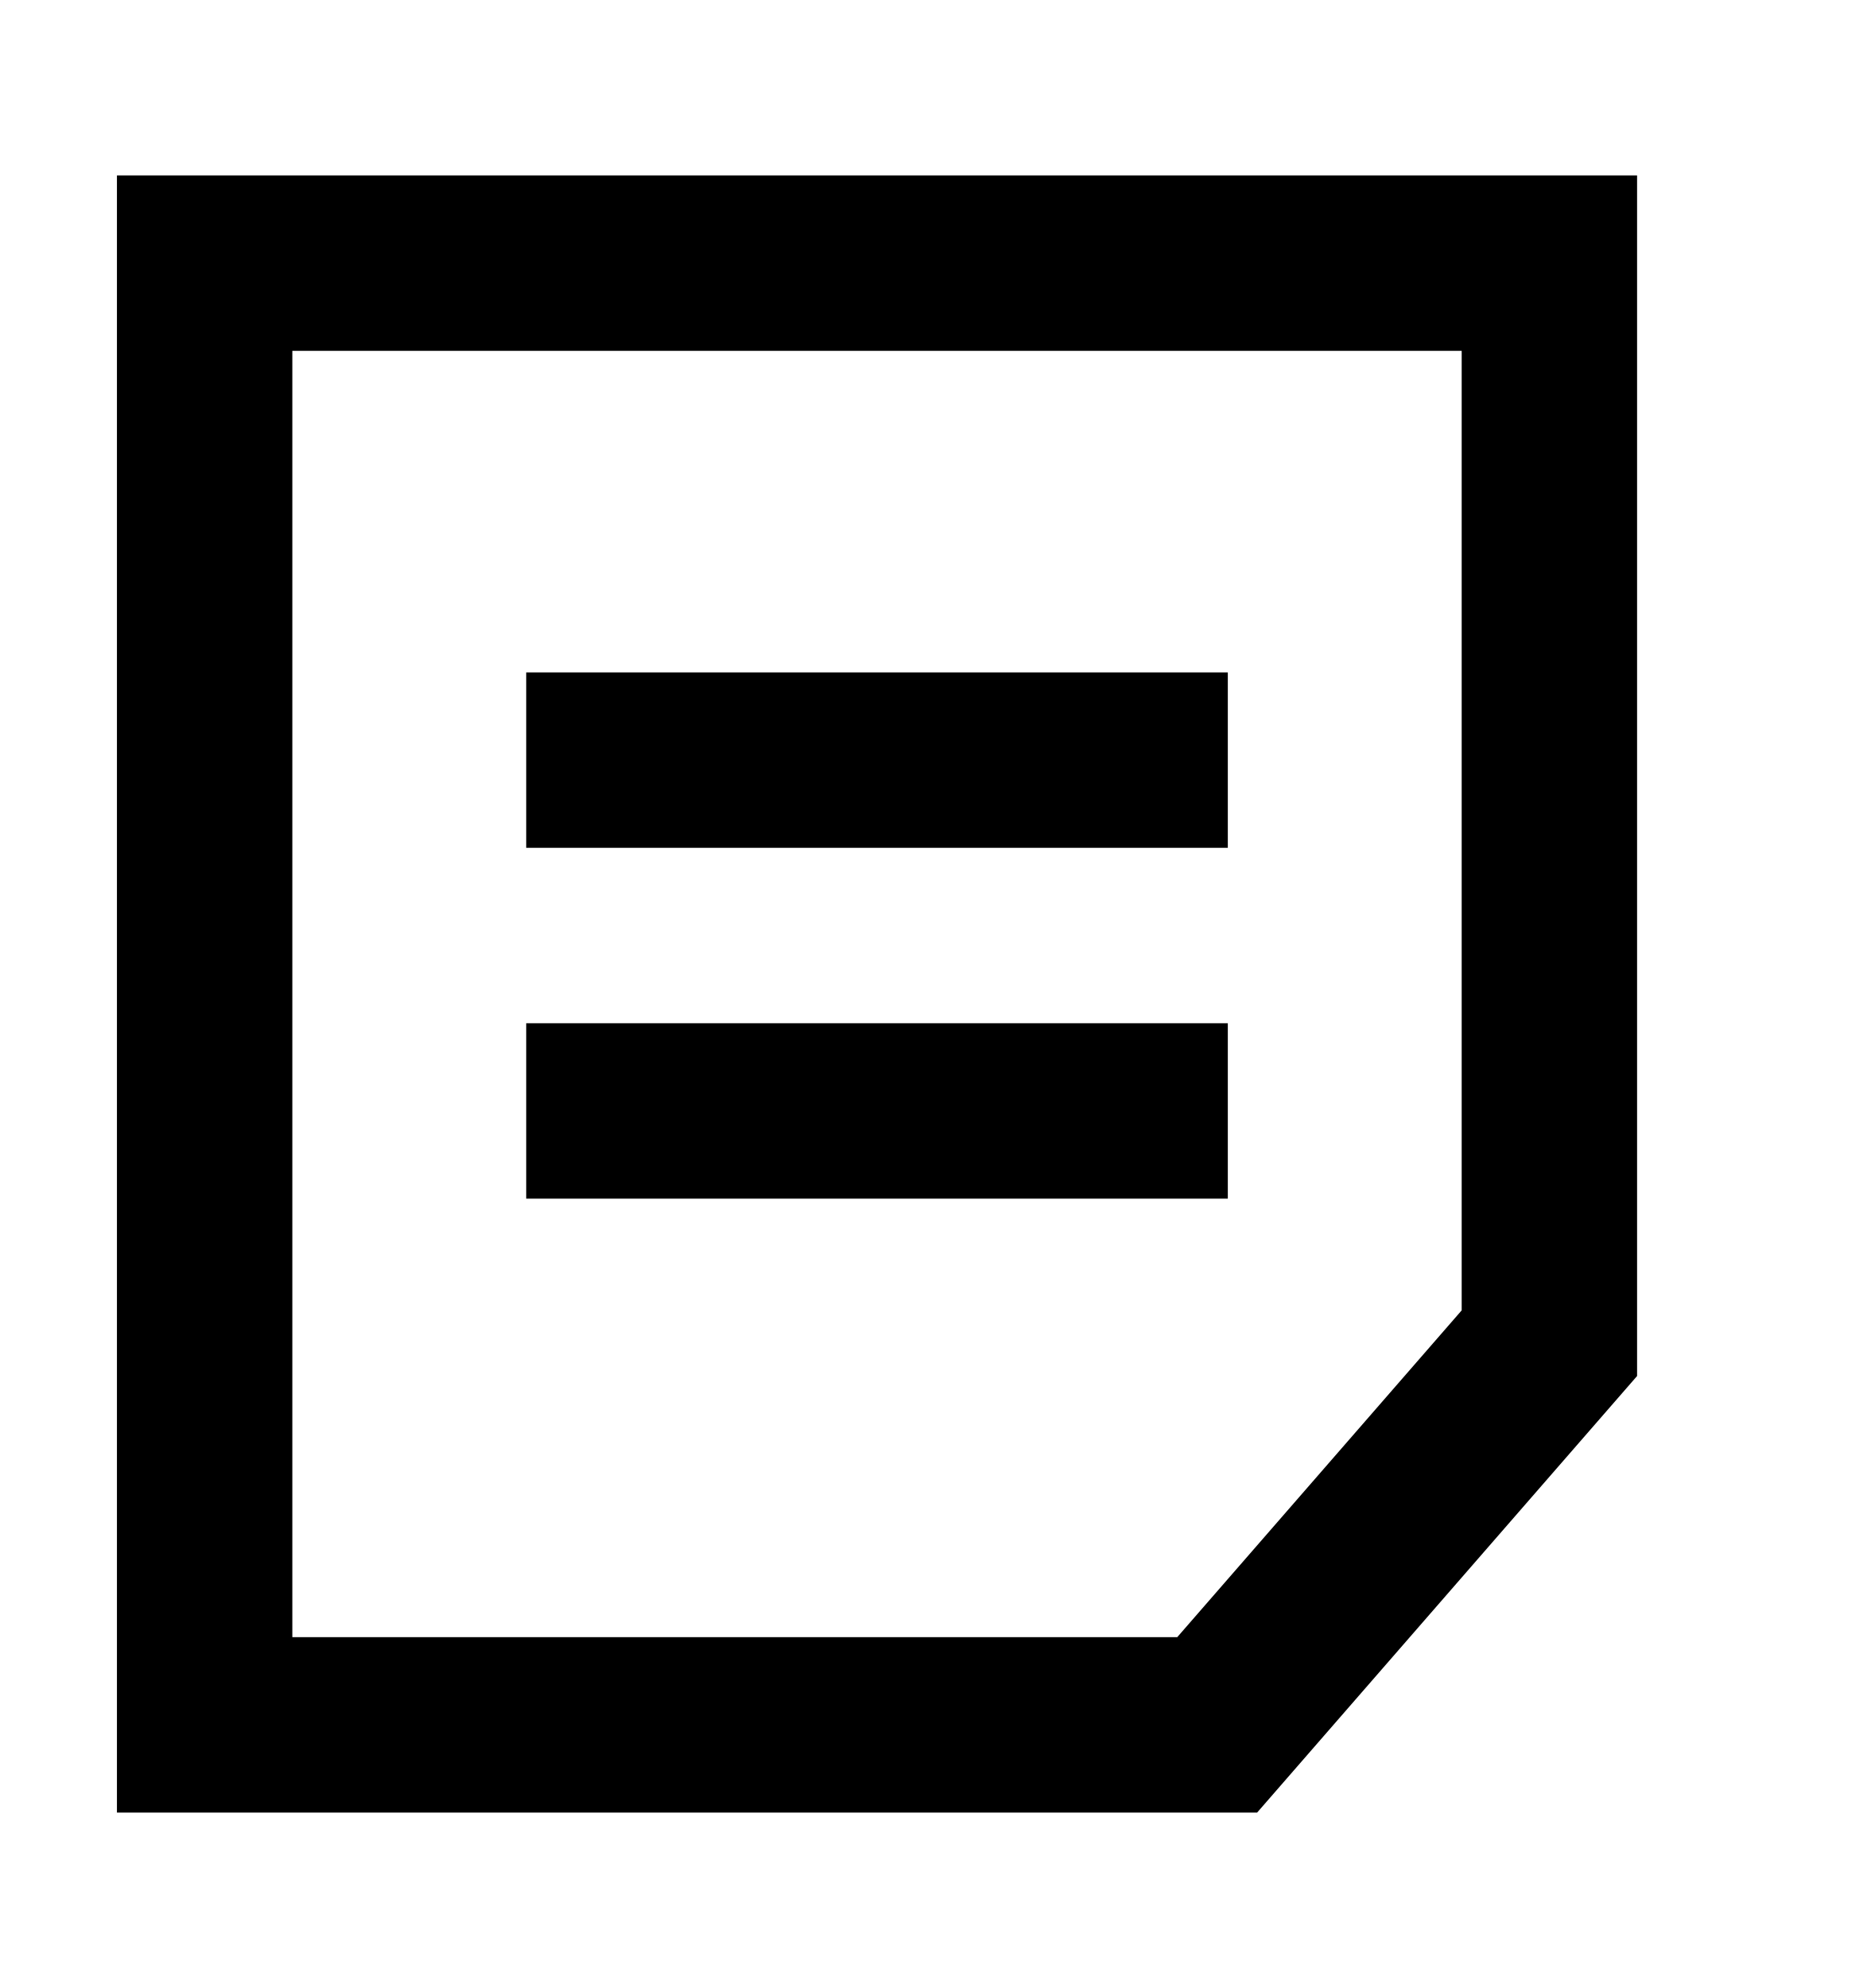
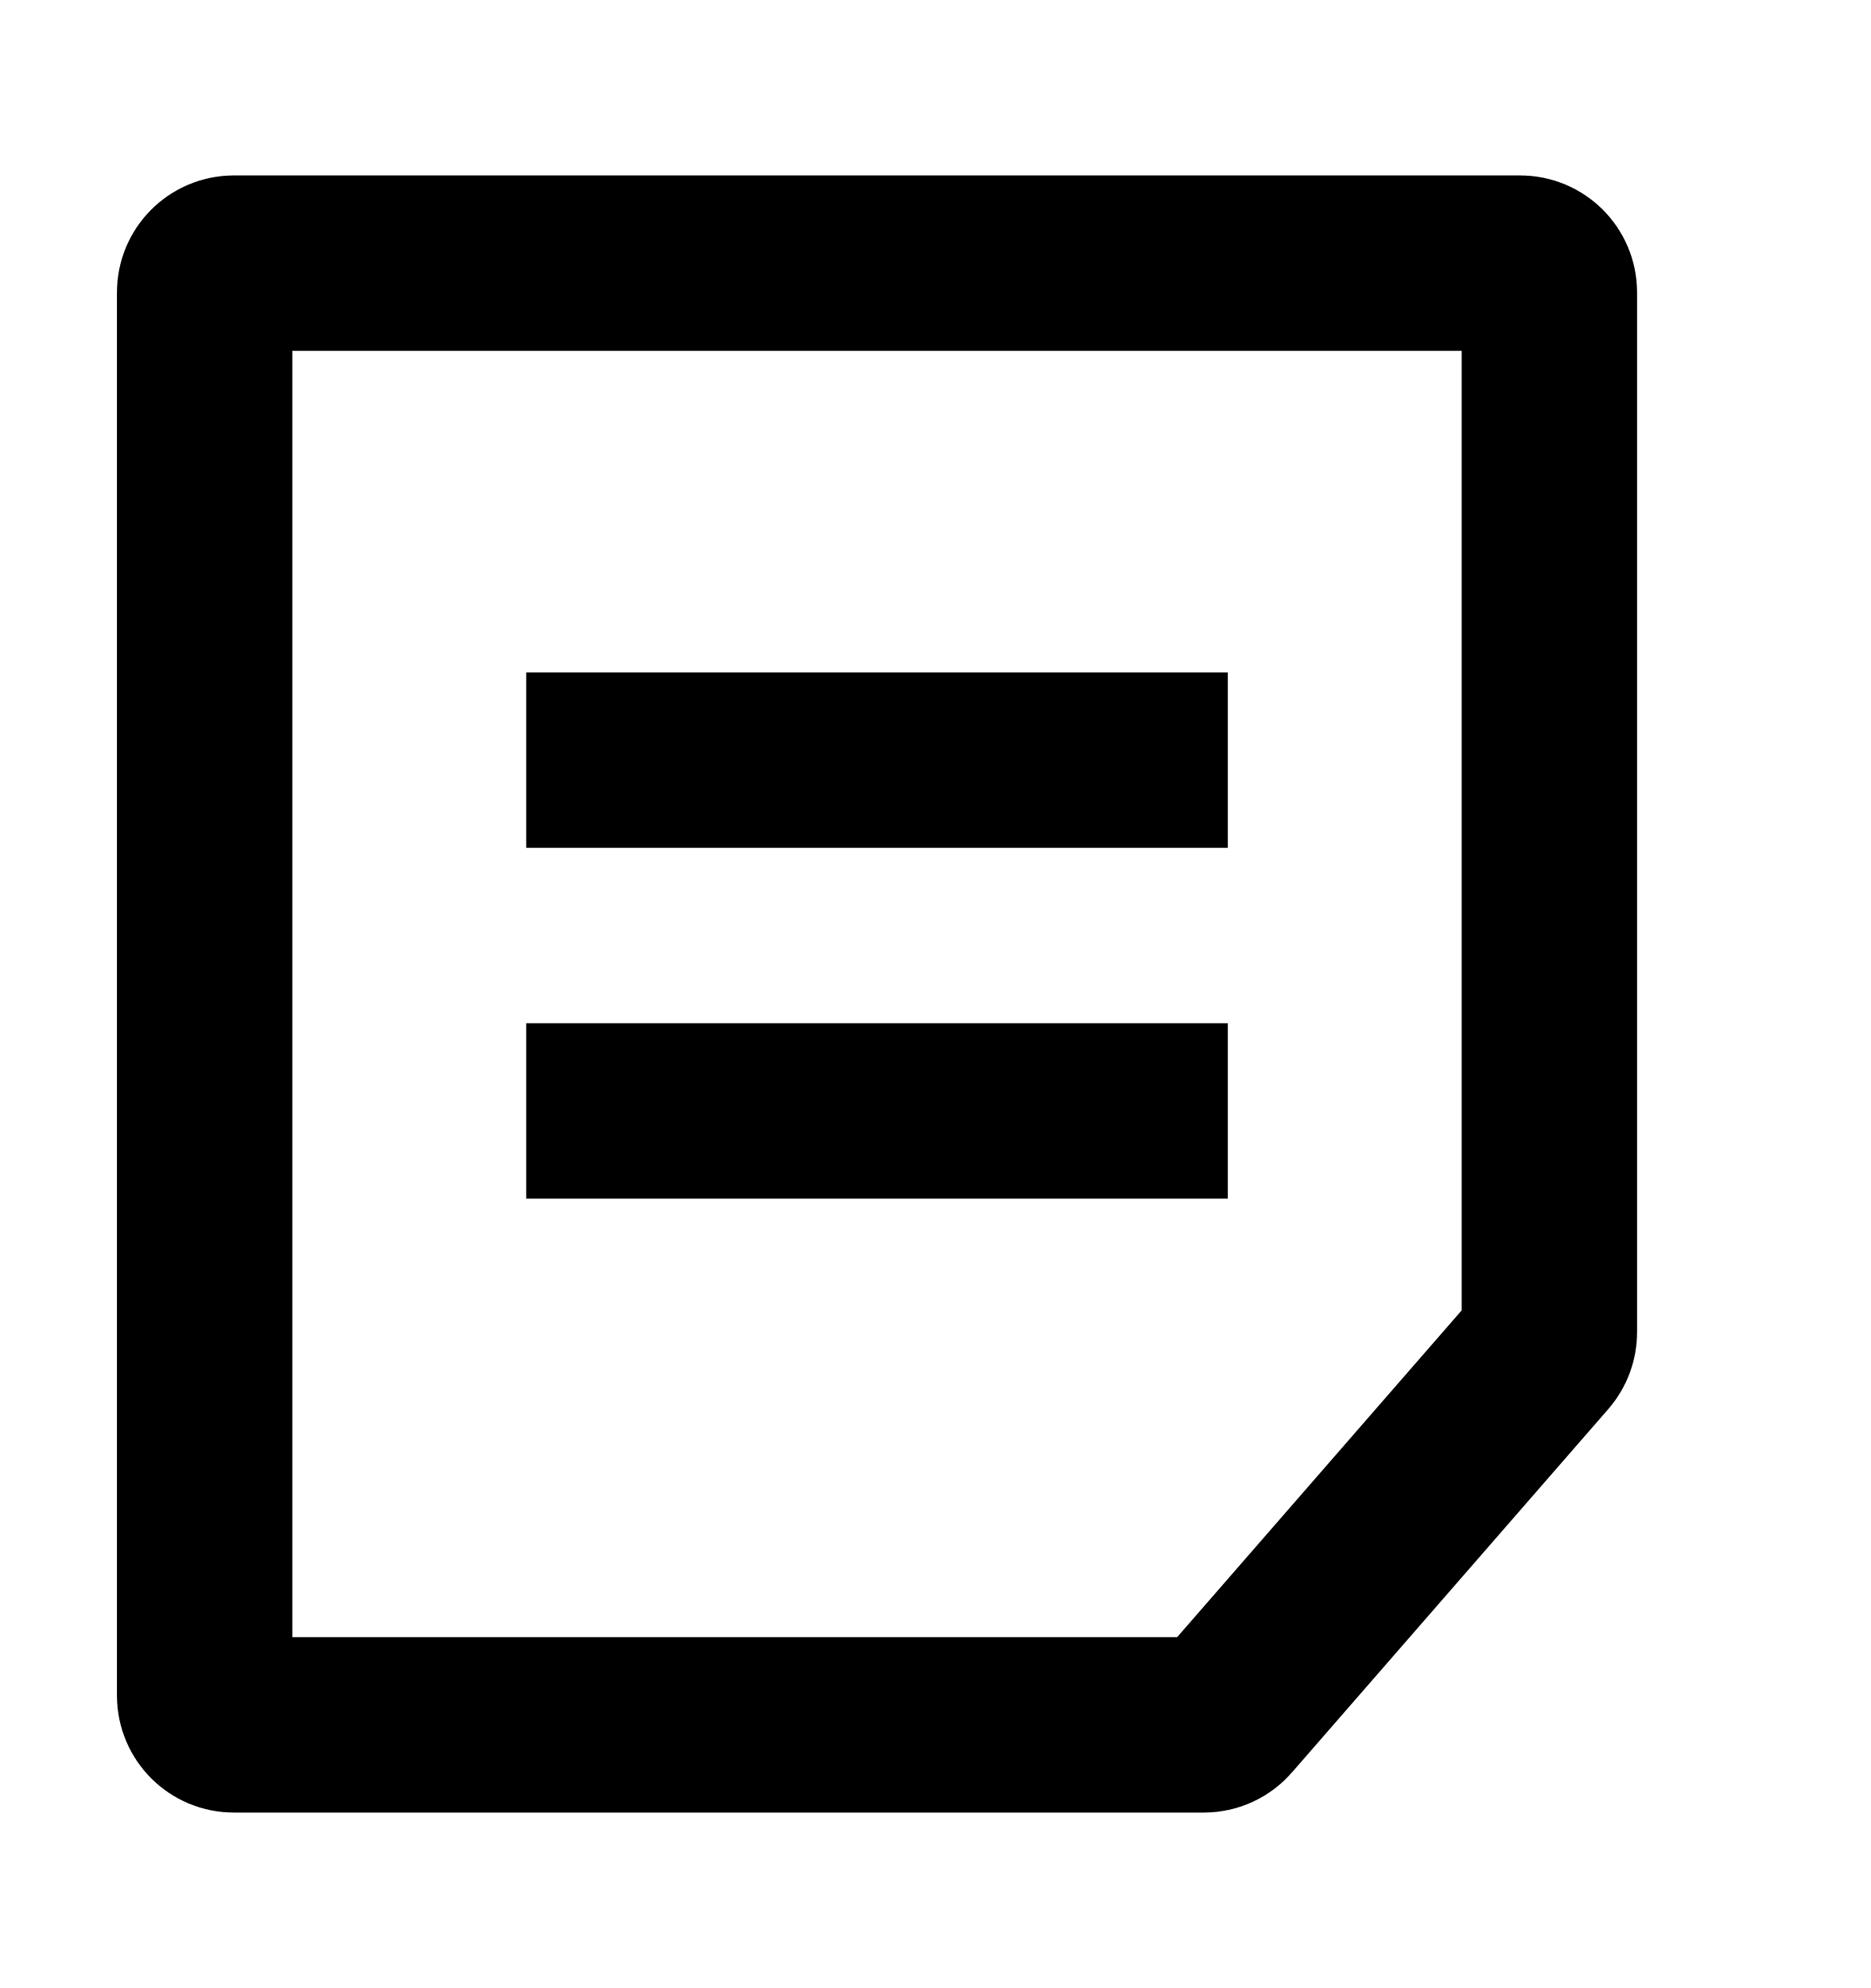
<svg xmlns="http://www.w3.org/2000/svg" width="16" height="17" viewBox="0 0 16 17" fill="none">
-   <path d="M1.75 2.25L13.25 2.25L13.25 11.486L10.409 14.75L7.5 14.75L1.75 14.75L1.75 2.25Z" stroke="black" stroke-width="1.5" />
+   <path d="M1.75 2.5C1.75 2.362 1.862 2.25 2 2.25L13 2.25C13.138 2.25 13.25 2.362 13.25 2.5L13.25 11.392C13.25 11.453 13.228 11.511 13.189 11.556L10.483 14.664C10.436 14.719 10.367 14.75 10.295 14.75L7.5 14.75L2 14.75C1.862 14.75 1.75 14.638 1.75 14.5L1.75 2.5Z" stroke="black" stroke-width="1.5" />
  <path d="M4.5 6.5H10.5" stroke="black" stroke-width="1.5" />
  <path d="M4.5 9.5H10.5" stroke="black" stroke-width="1.5" />
</svg>
